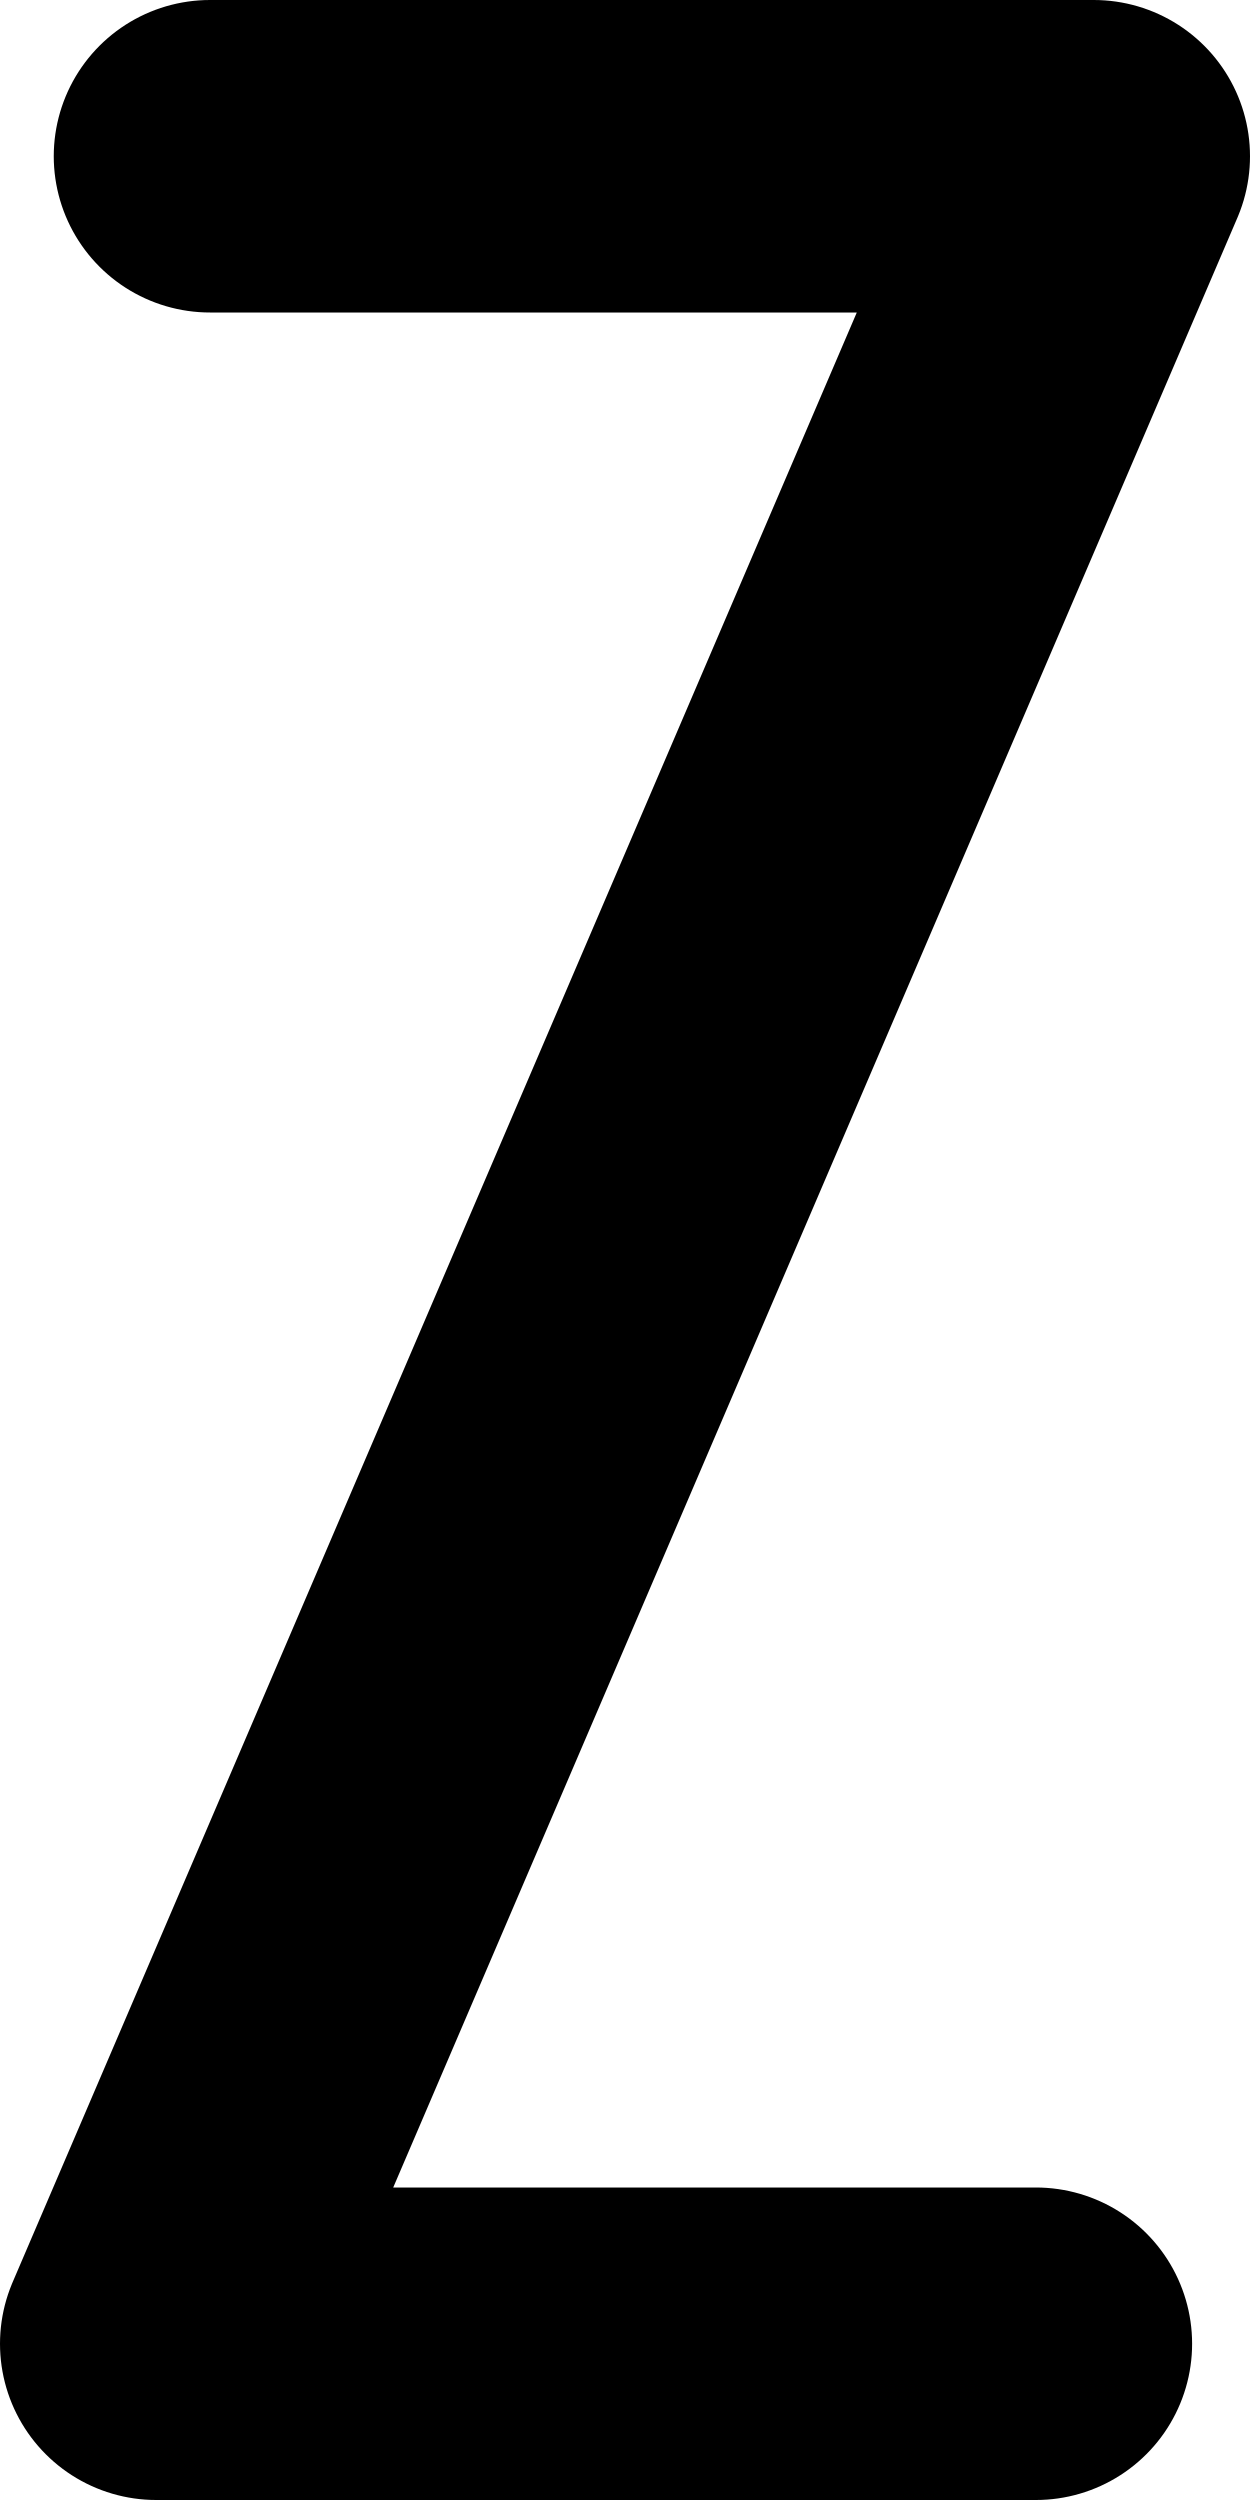
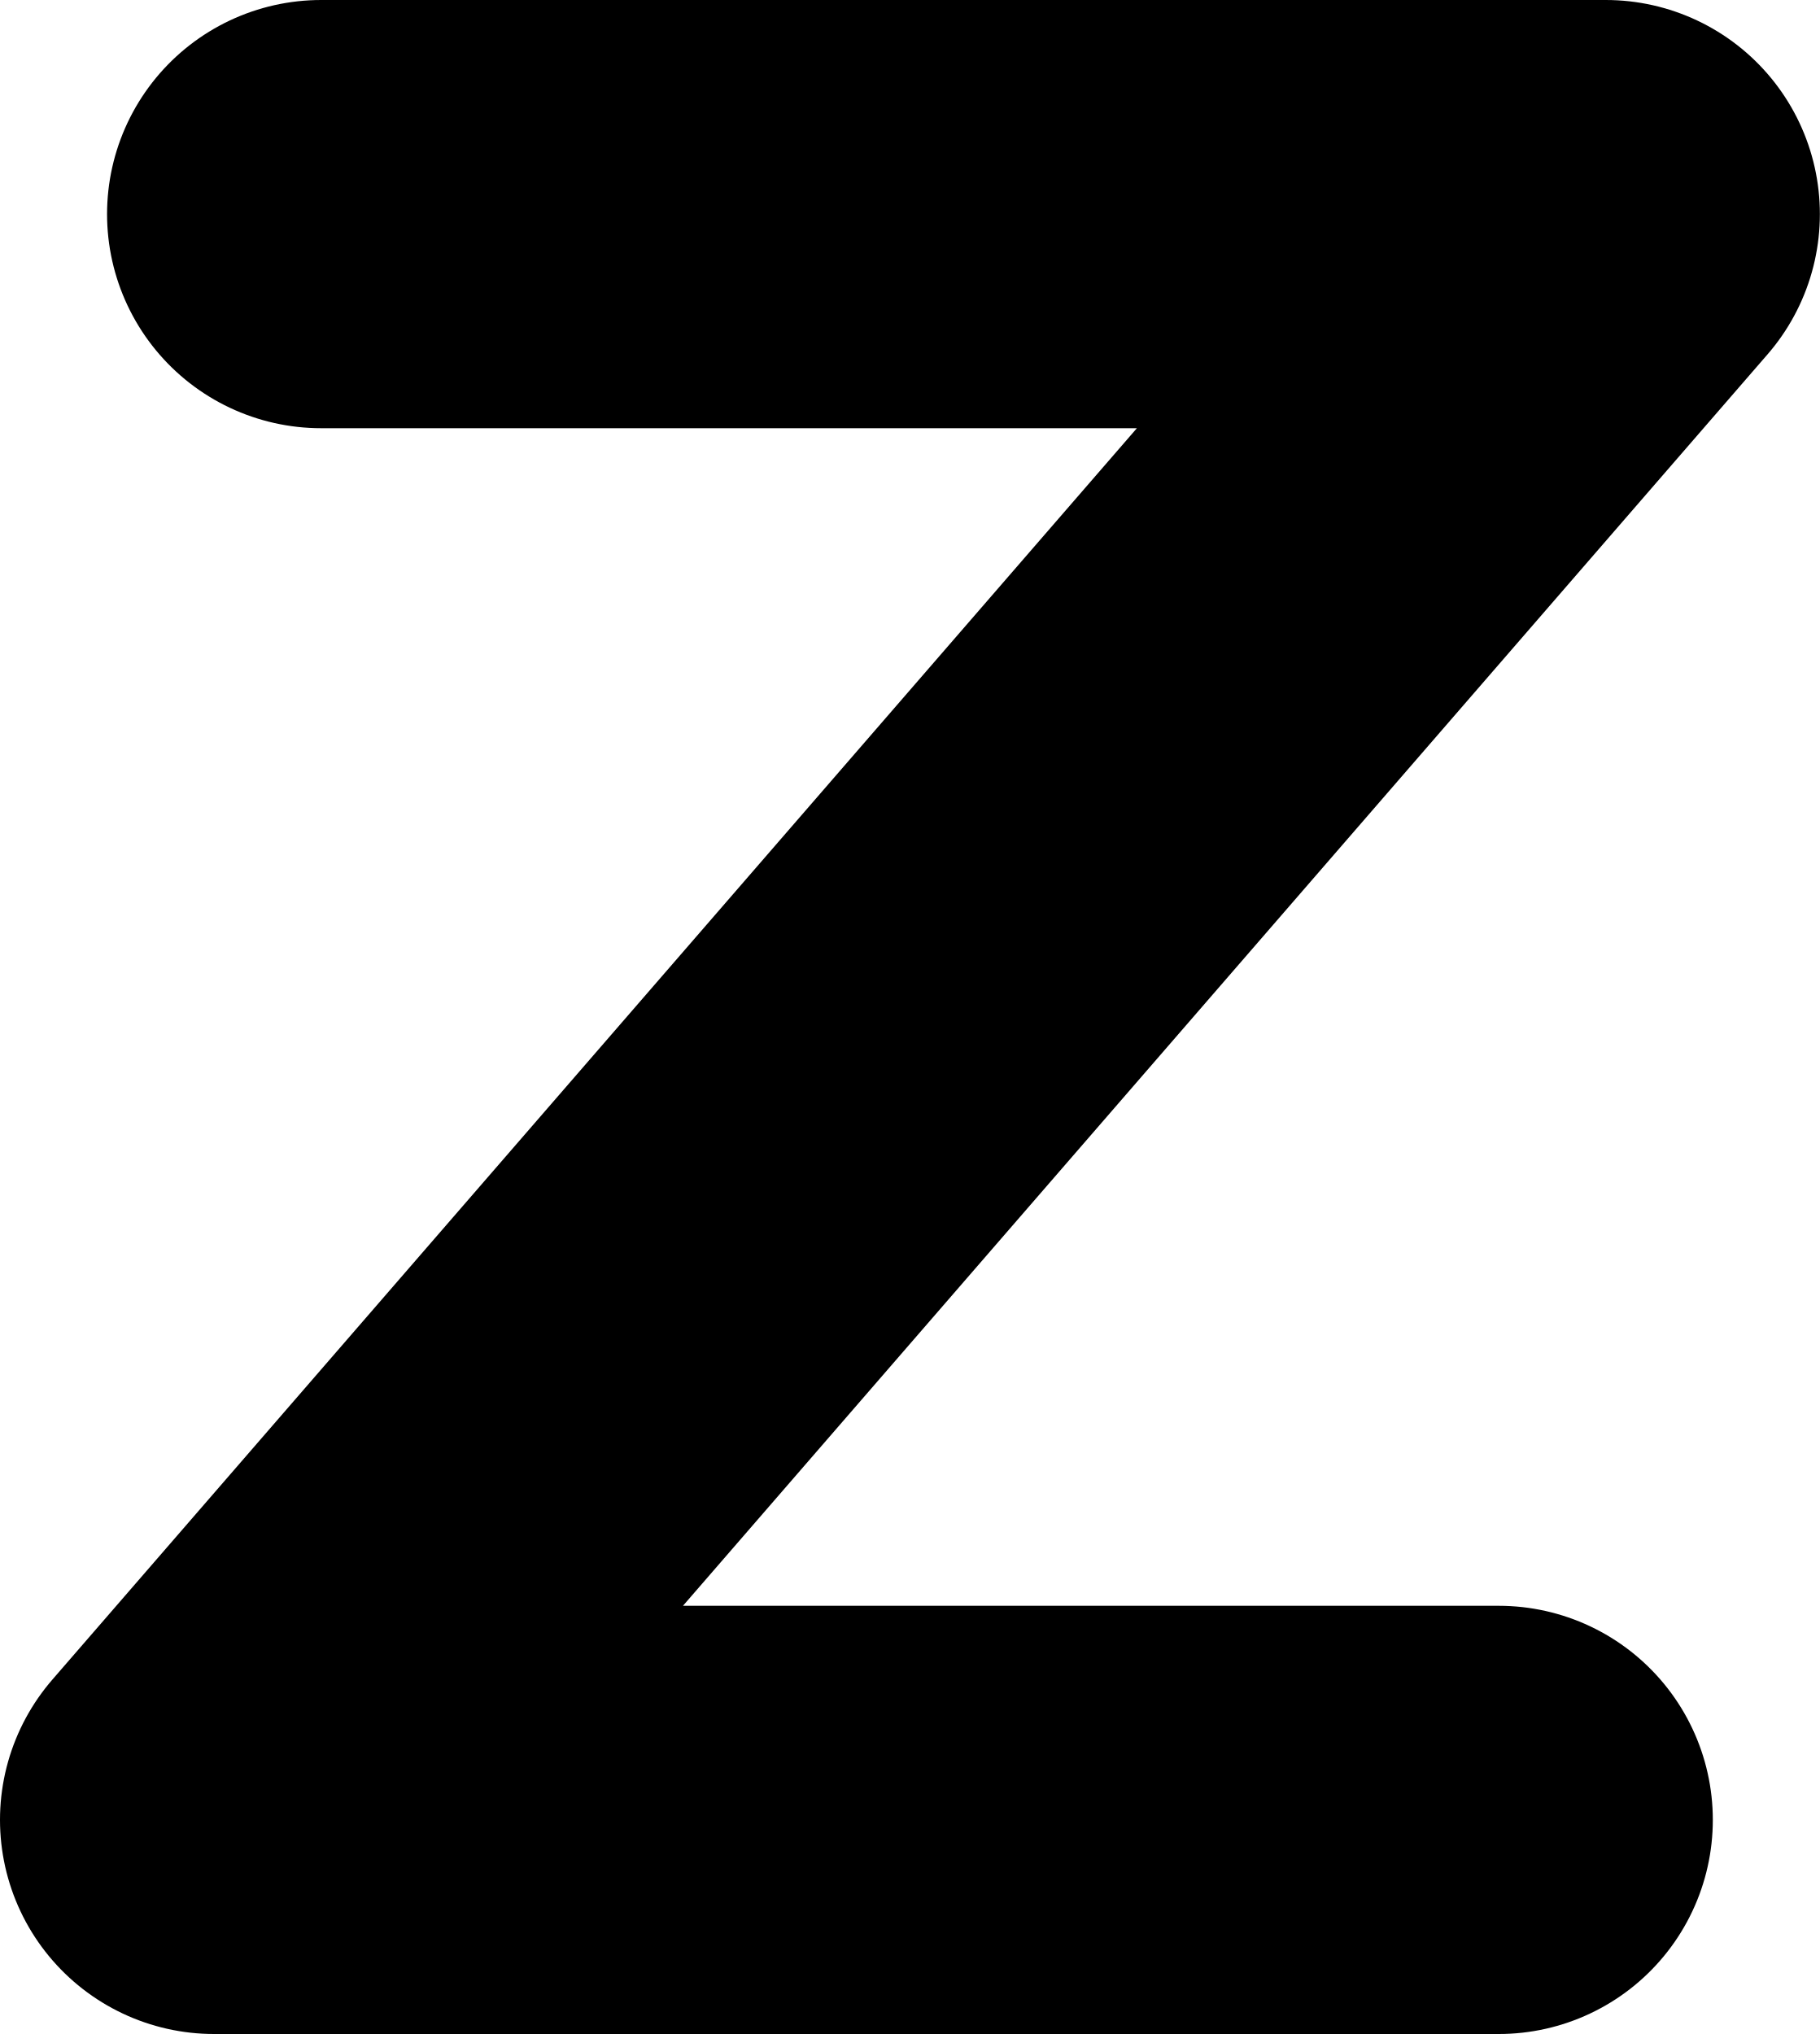
- <svg xmlns="http://www.w3.org/2000/svg" width="16" height="32" viewBox="0 0 16 32" fill="none" stroke="currentColor" stroke-width="4" stroke-linecap="round" stroke-linejoin="round">
-   <path d="M 2.688,2.0 L 14,2.0 M 14.0,2.0 L 2,30.0 M 2.0,30 L 13.259,30" />
+ <svg xmlns="http://www.w3.org/2000/svg" width="17" height="19" viewBox="0 0 17 19" fill="none" stroke="currentColor" stroke-width="4" stroke-linecap="round" stroke-linejoin="round">
+   <path d="M 3.0,2.0 L 15.0,2.0 L 2.0,17.0 L 14.0,17.0" />
</svg>
